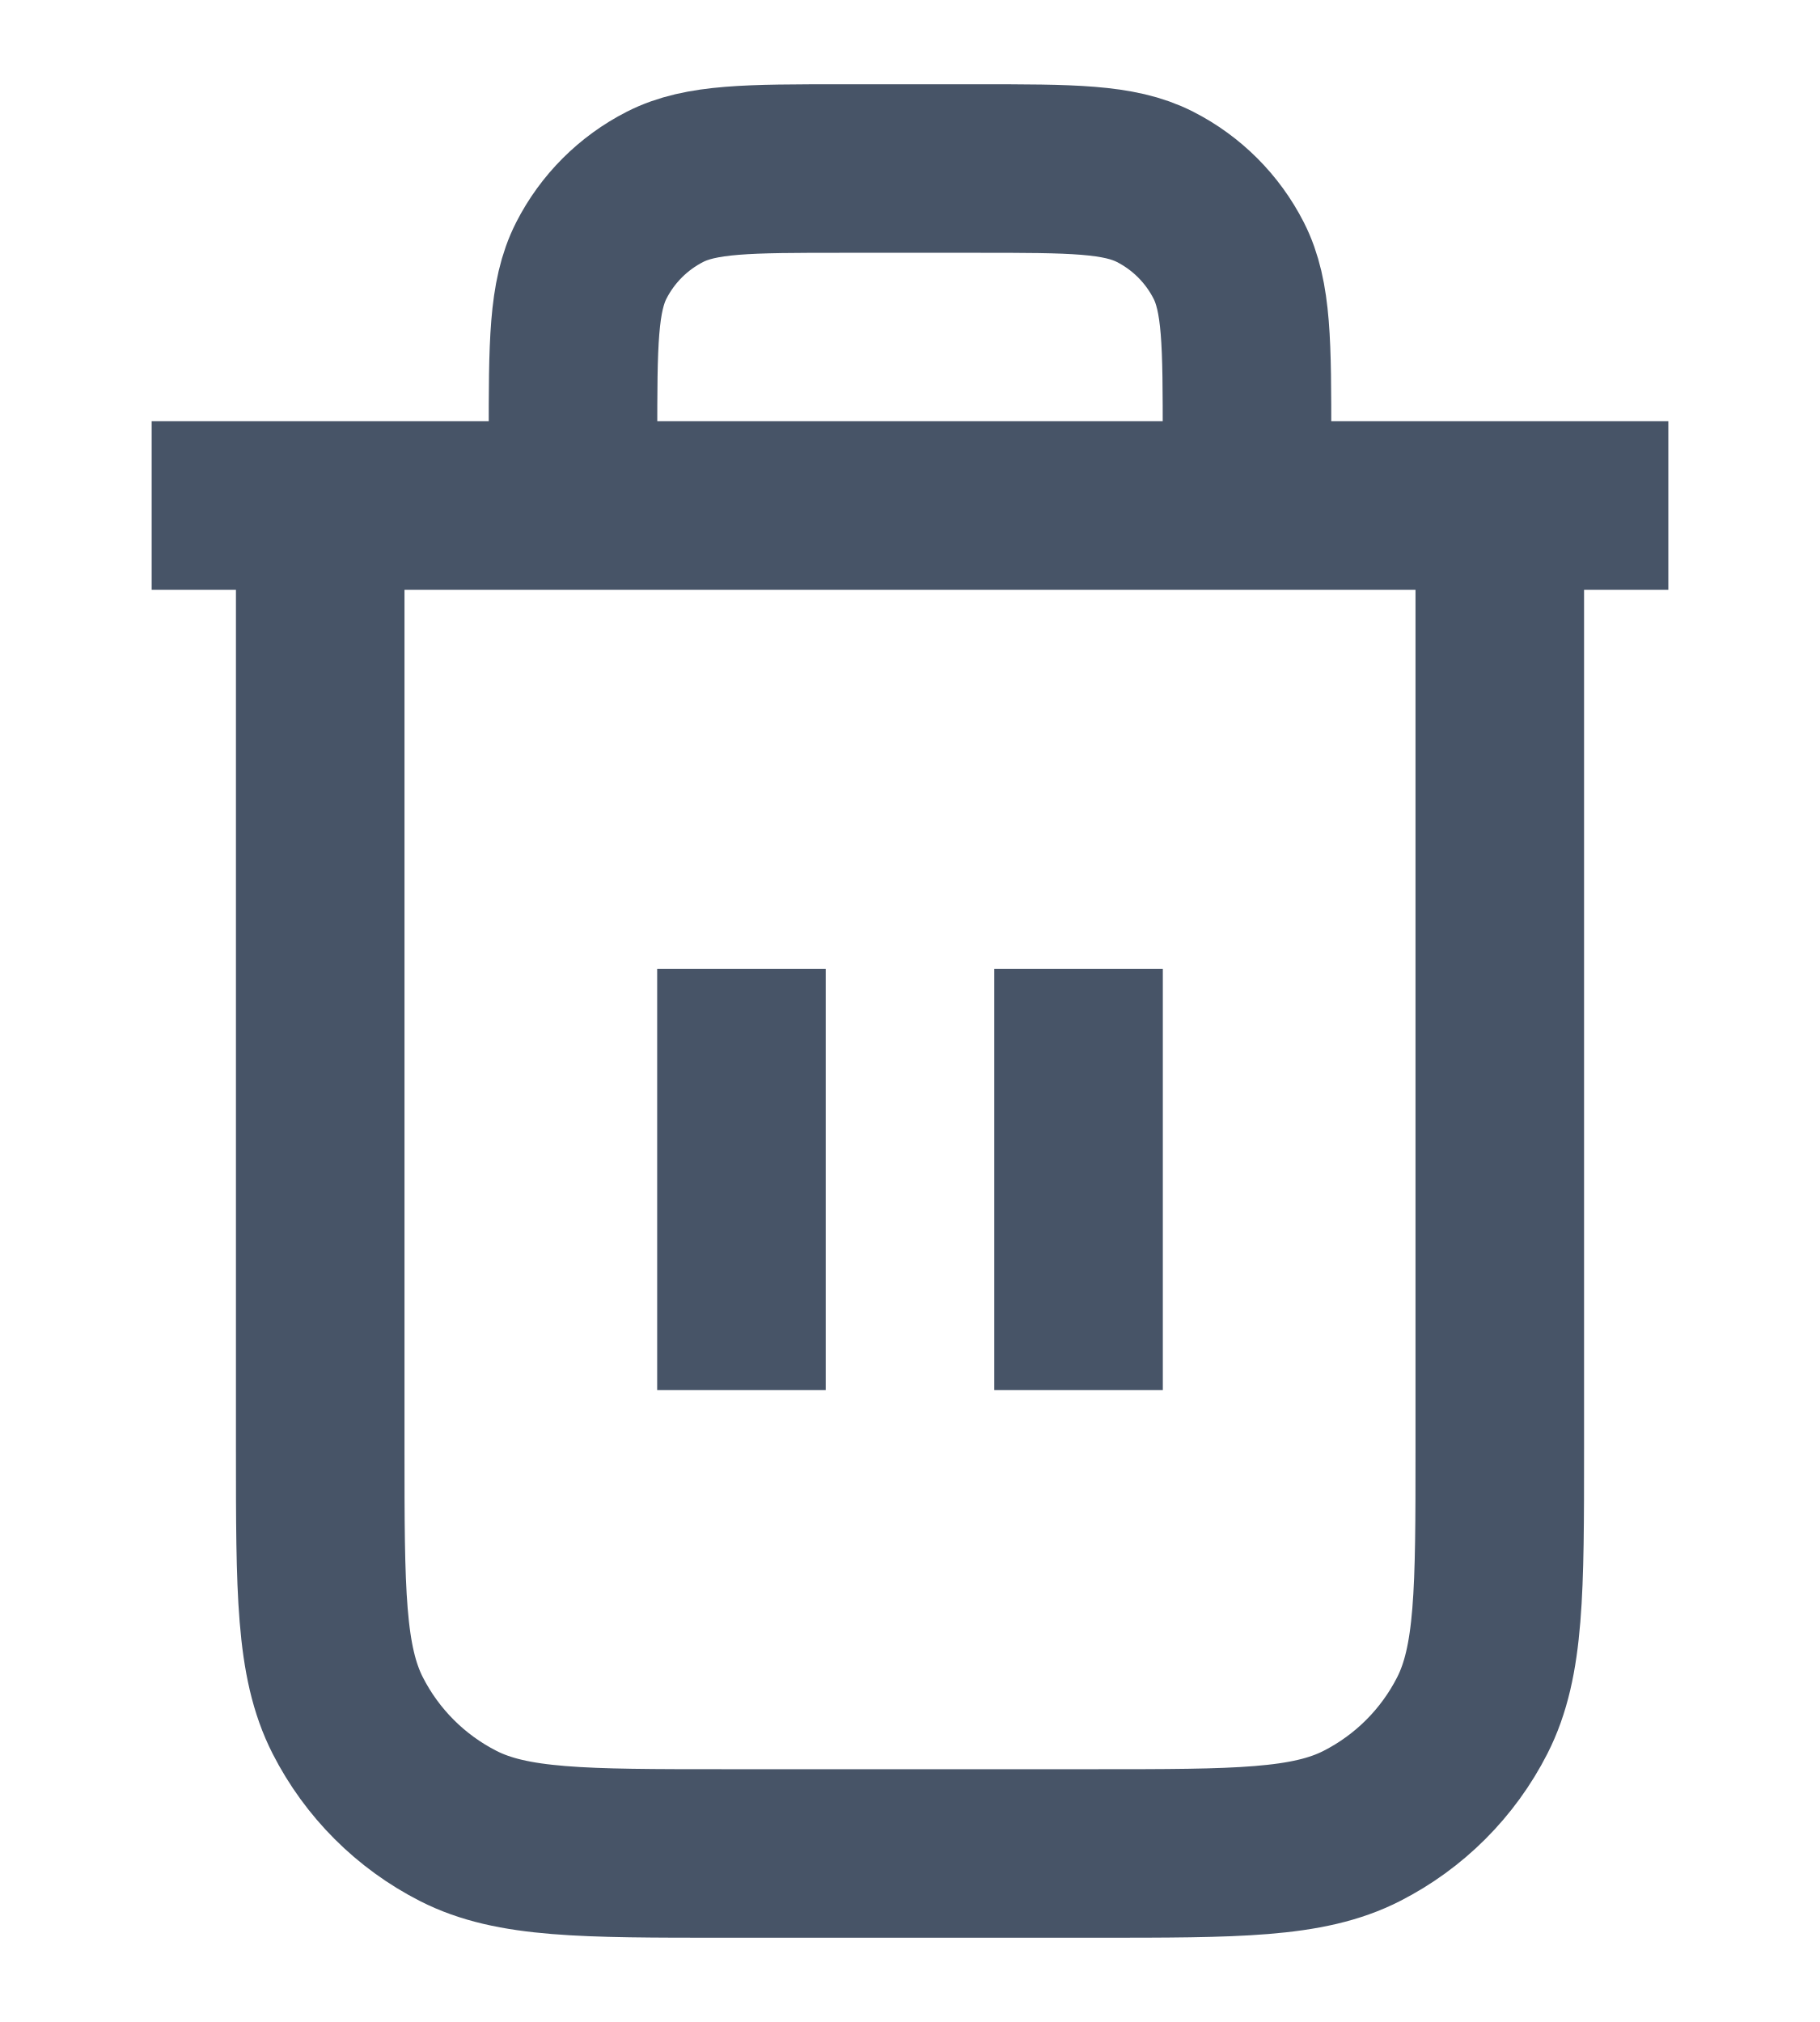
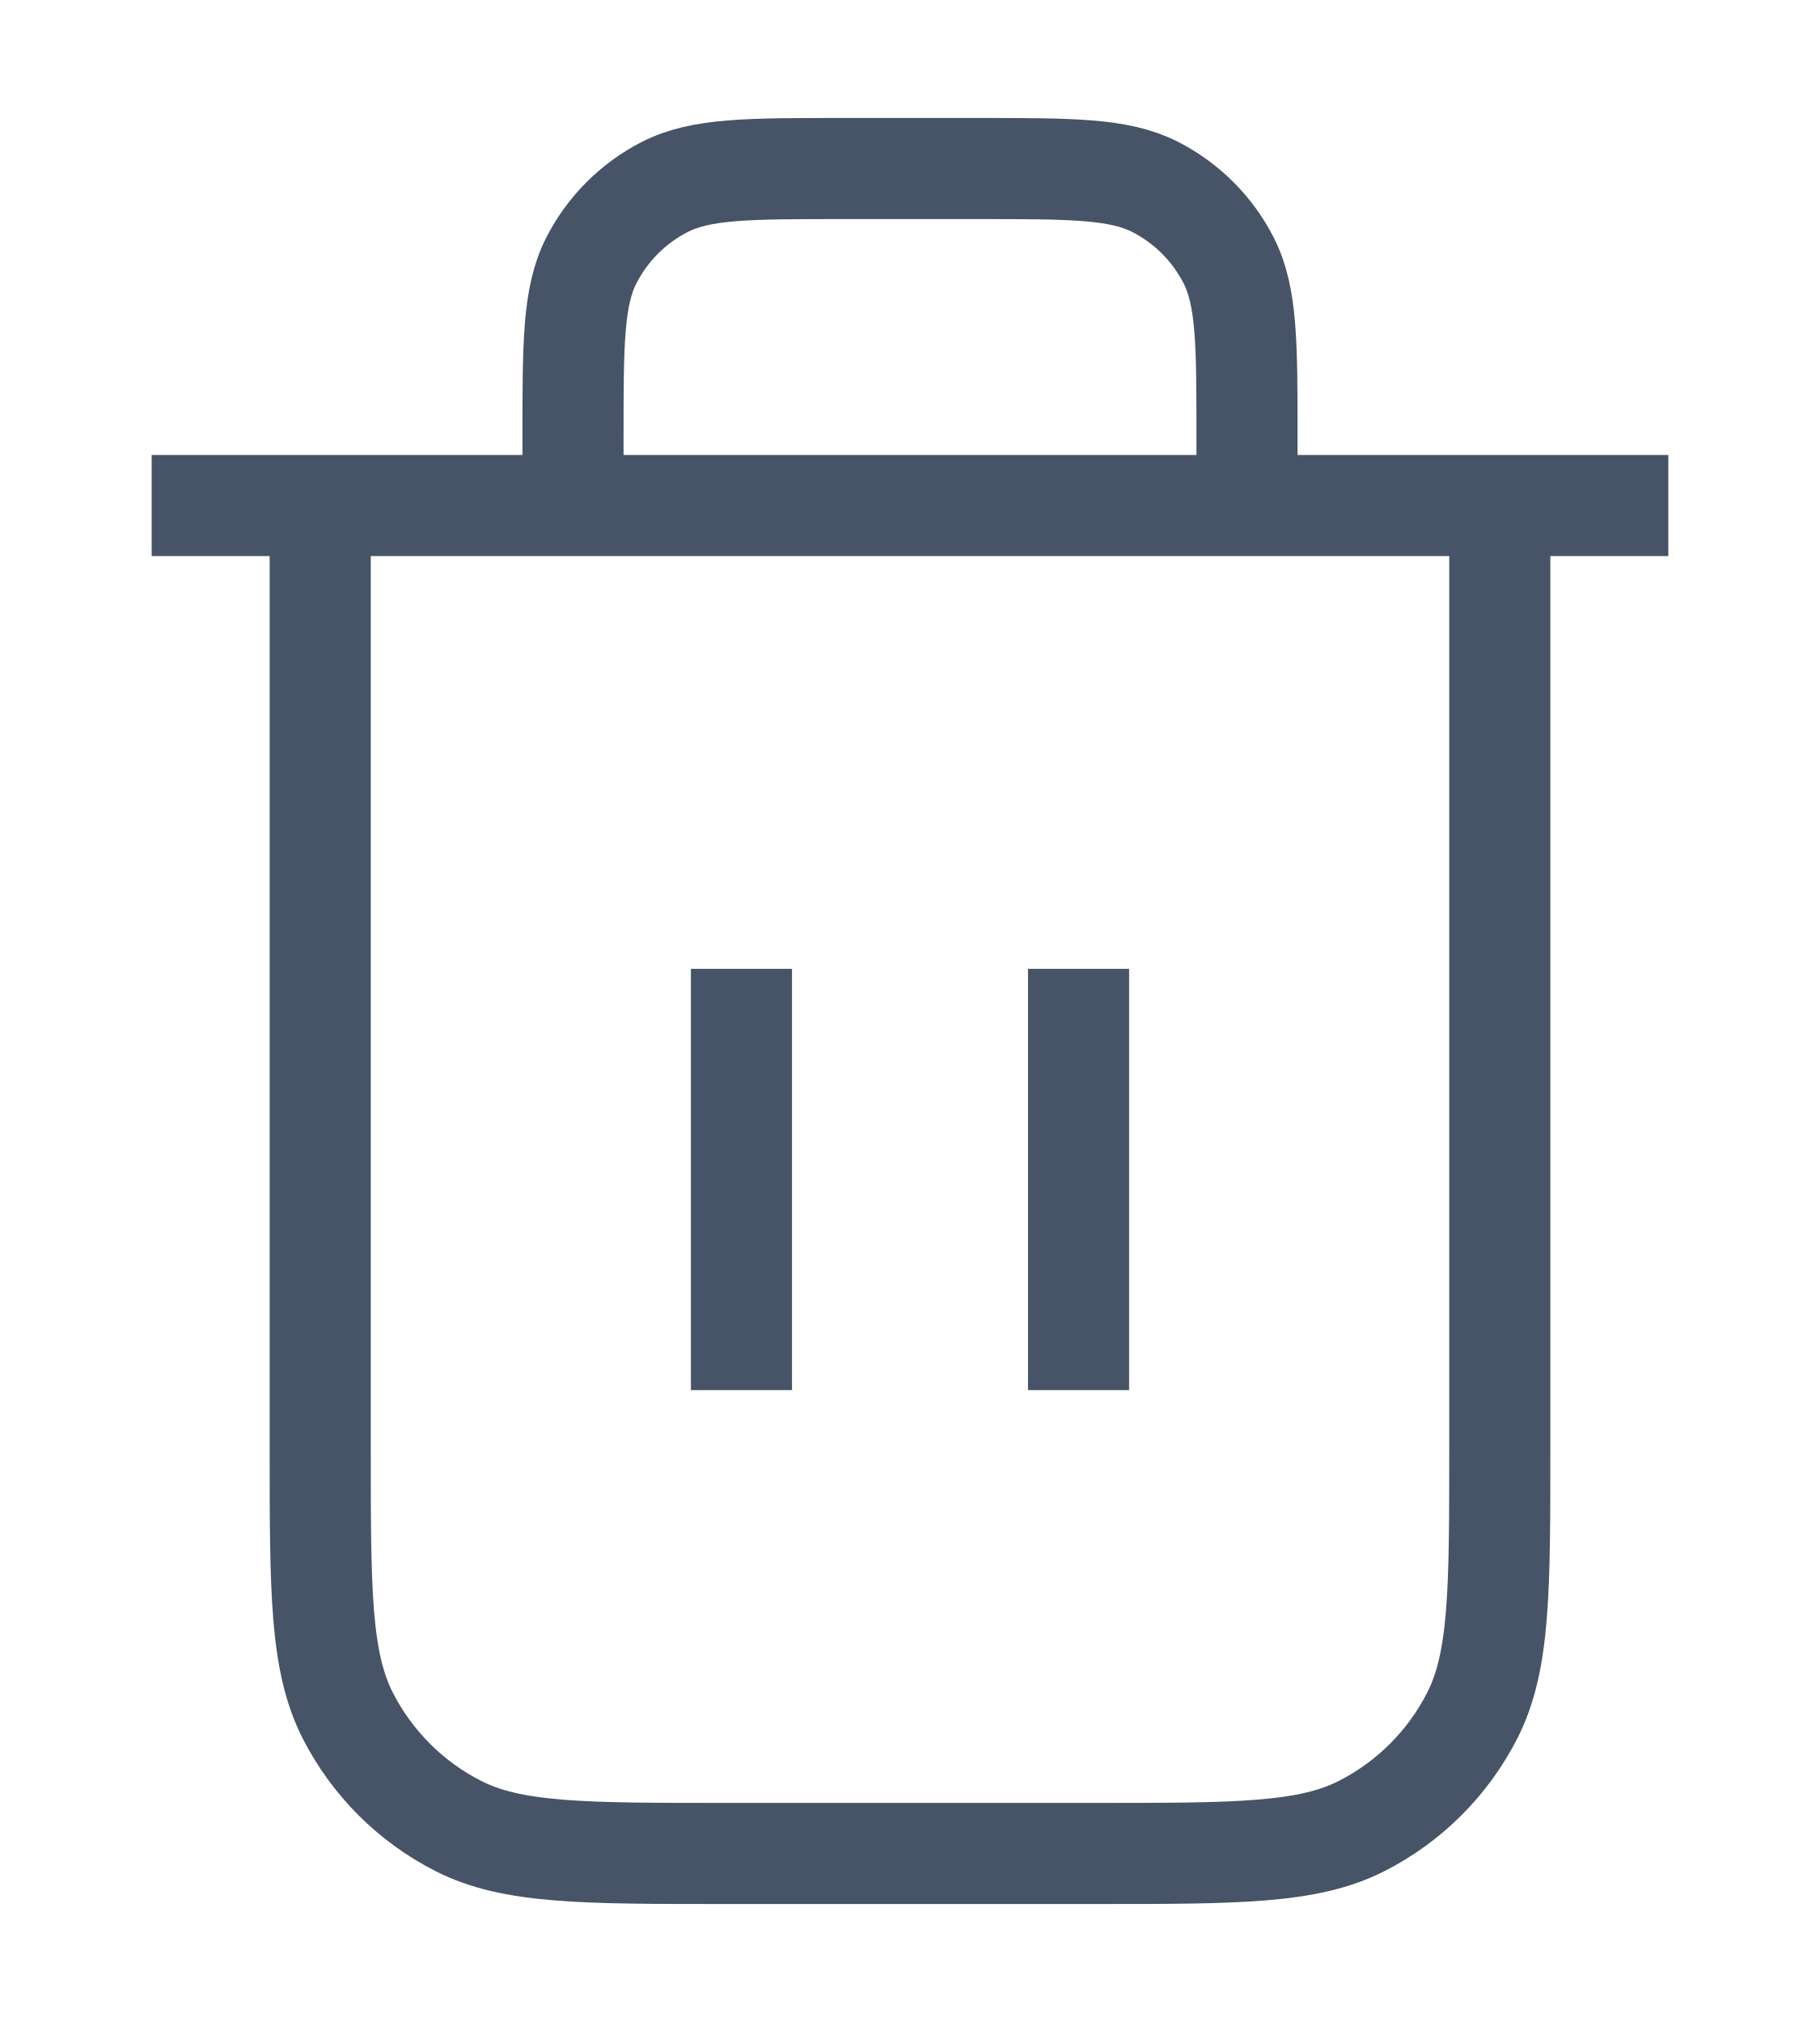
<svg xmlns="http://www.w3.org/2000/svg" width="18" height="20" viewBox="0 0 18 20" fill="none">
-   <path d="M12.333 5V4.333C12.333 3.4 12.333 2.933 12.152 2.577C11.992 2.263 11.737 2.008 11.423 1.848C11.067 1.667 10.6 1.667 9.667 1.667H8.333C7.4 1.667 6.933 1.667 6.577 1.848C6.263 2.008 6.008 2.263 5.848 2.577C5.667 2.933 5.667 3.4 5.667 4.333V5M7.333 9.583V13.75M10.667 9.583V13.75M1.5 5H16.5M14.833 5V14.333C14.833 15.733 14.833 16.433 14.561 16.968C14.321 17.439 13.939 17.821 13.468 18.061C12.934 18.333 12.233 18.333 10.833 18.333H7.167C5.767 18.333 5.066 18.333 4.532 18.061C4.061 17.821 3.679 17.439 3.439 16.968C3.167 16.433 3.167 15.733 3.167 14.333V5" stroke="#475467" stroke-width="1.667" strokeLinecap="round" strokeLinejoin="round" />
+   <path d="M12.333 5V4.333C12.333 3.4 12.333 2.933 12.152 2.577C11.992 2.263 11.737 2.008 11.423 1.848C11.067 1.667 10.6 1.667 9.667 1.667H8.333C7.4 1.667 6.933 1.667 6.577 1.848C6.263 2.008 6.008 2.263 5.848 2.577C5.667 2.933 5.667 3.4 5.667 4.333V5M7.333 9.583V13.75M10.667 9.583V13.75M1.5 5H16.5M14.833 5V14.333C14.833 15.733 14.833 16.433 14.561 16.968C14.321 17.439 13.939 17.821 13.468 18.061C12.934 18.333 12.233 18.333 10.833 18.333H7.167C5.767 18.333 5.066 18.333 4.532 18.061C4.061 17.821 3.679 17.439 3.439 16.968C3.167 16.433 3.167 15.733 3.167 14.333V5" stroke="#475467" strokeWidth="1.667" strokeLinecap="round" strokeLinejoin="round" />
</svg>
